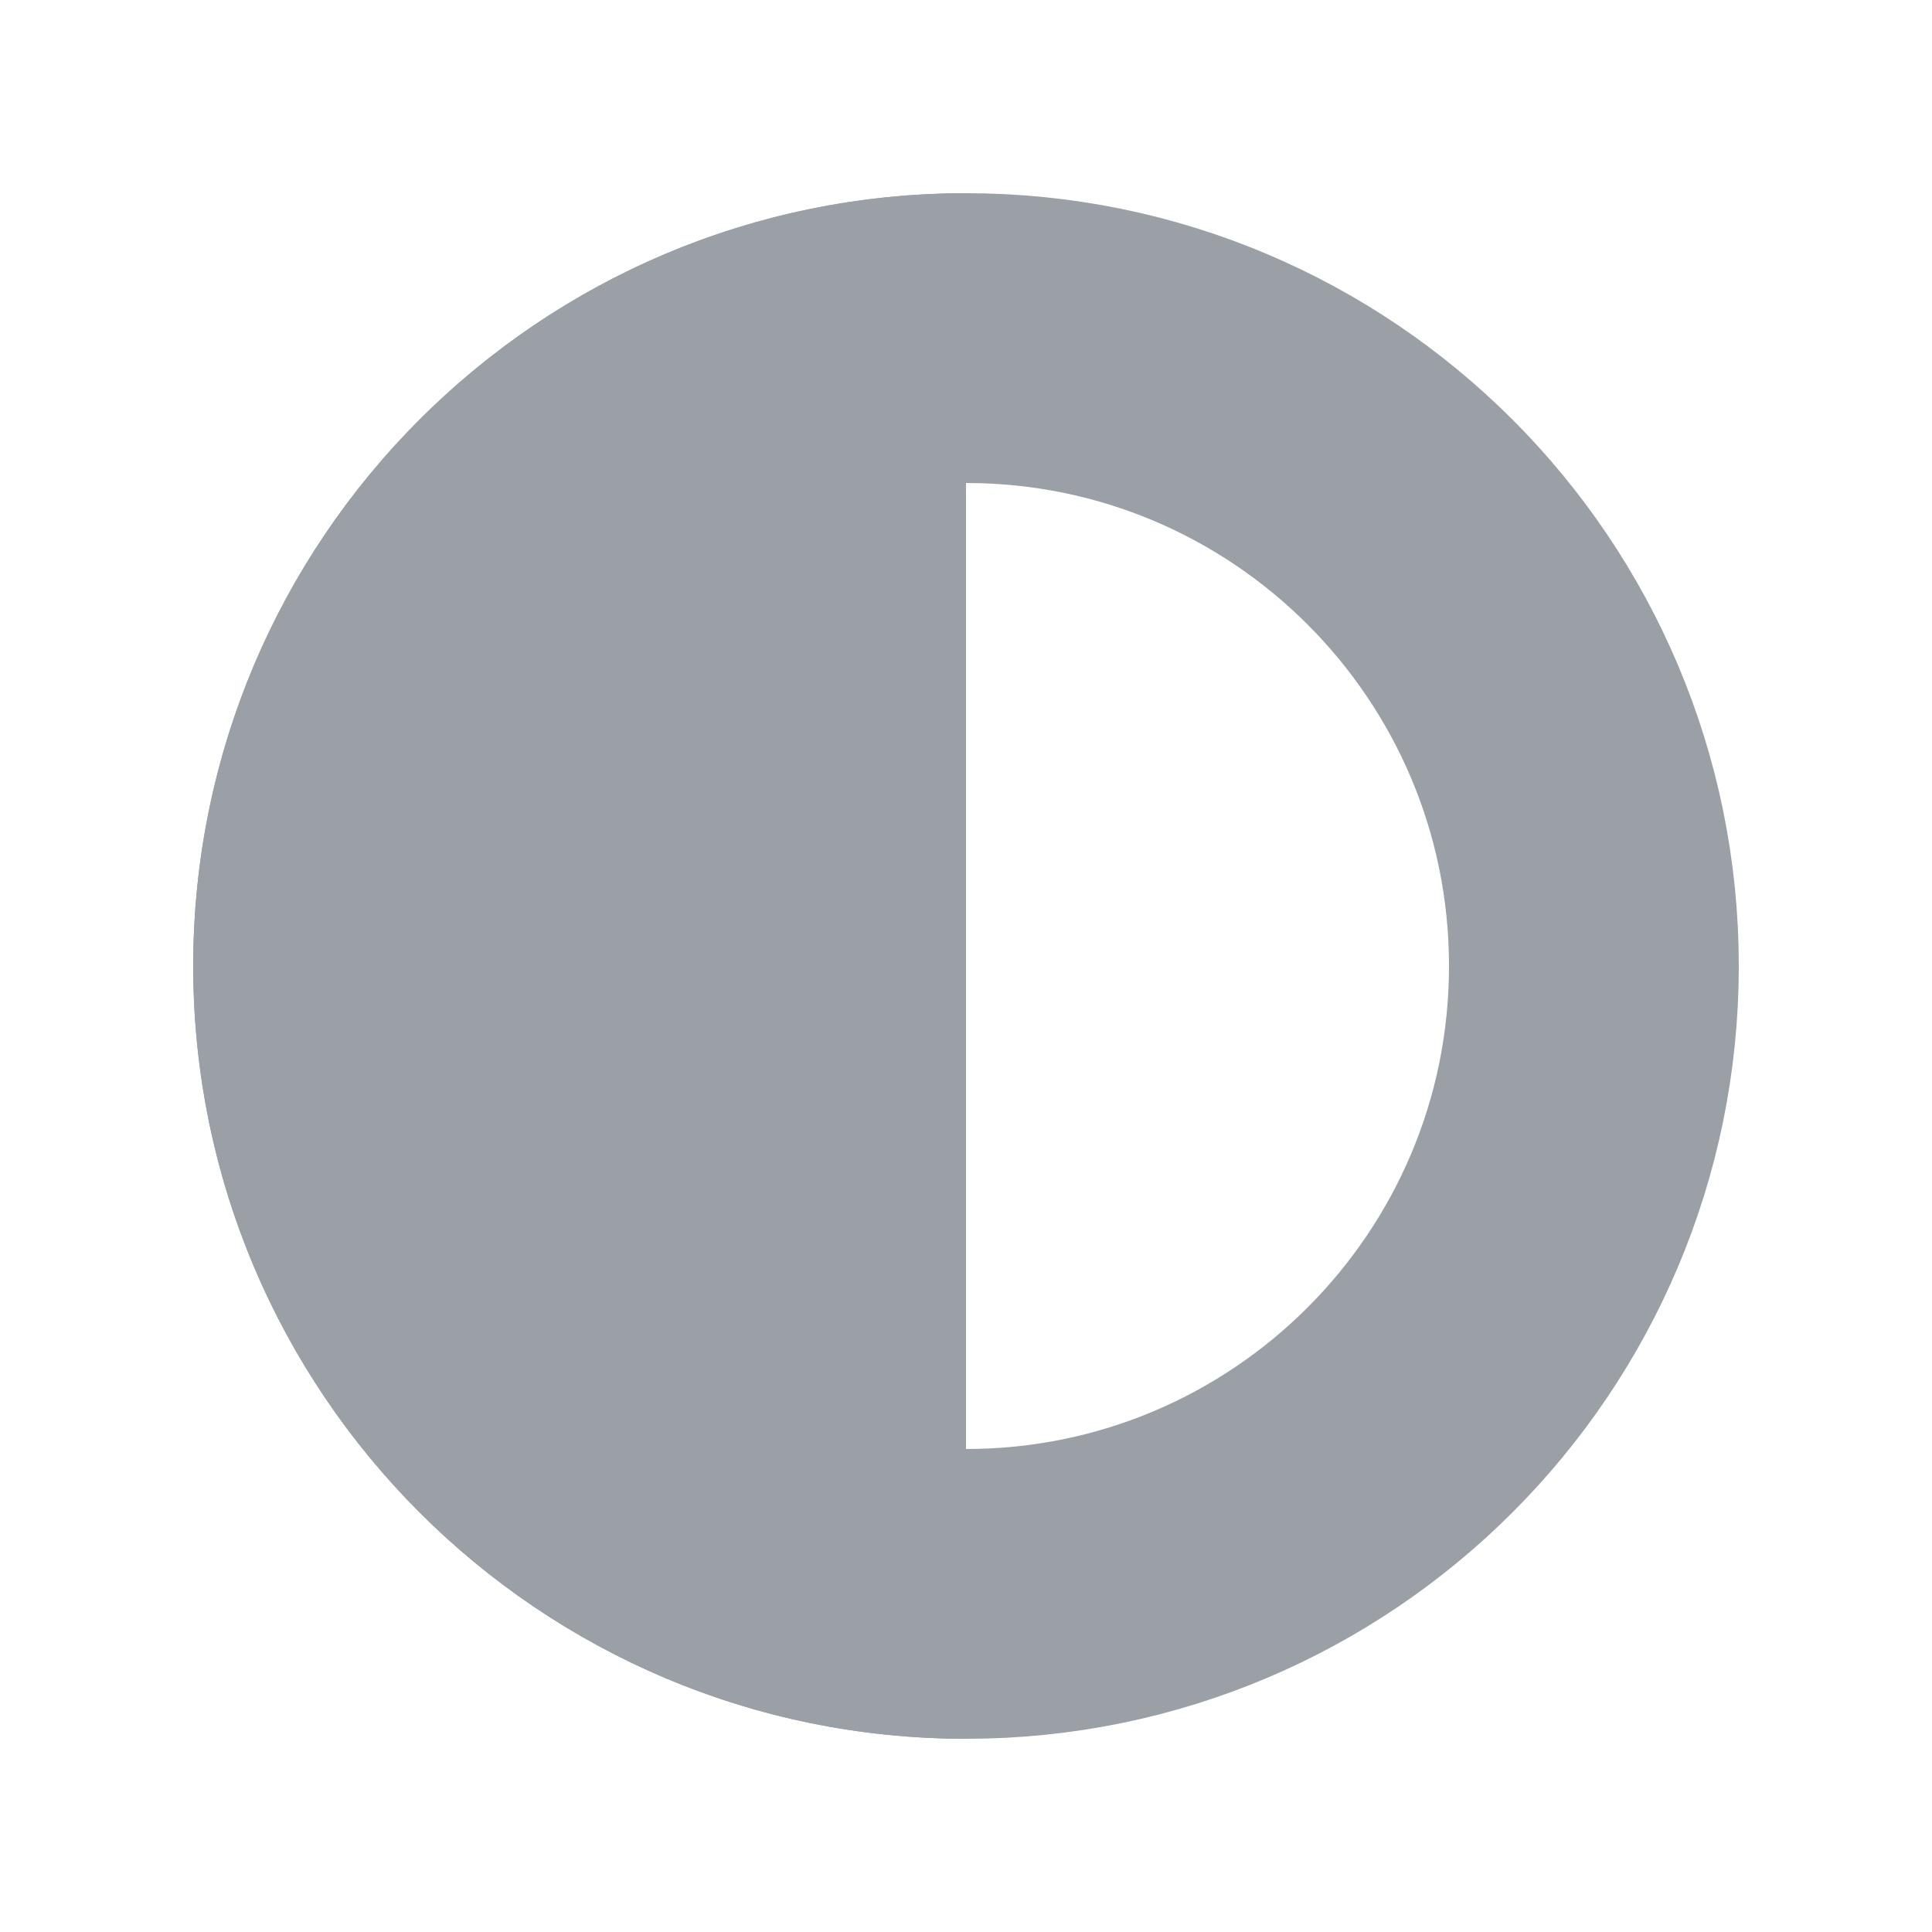
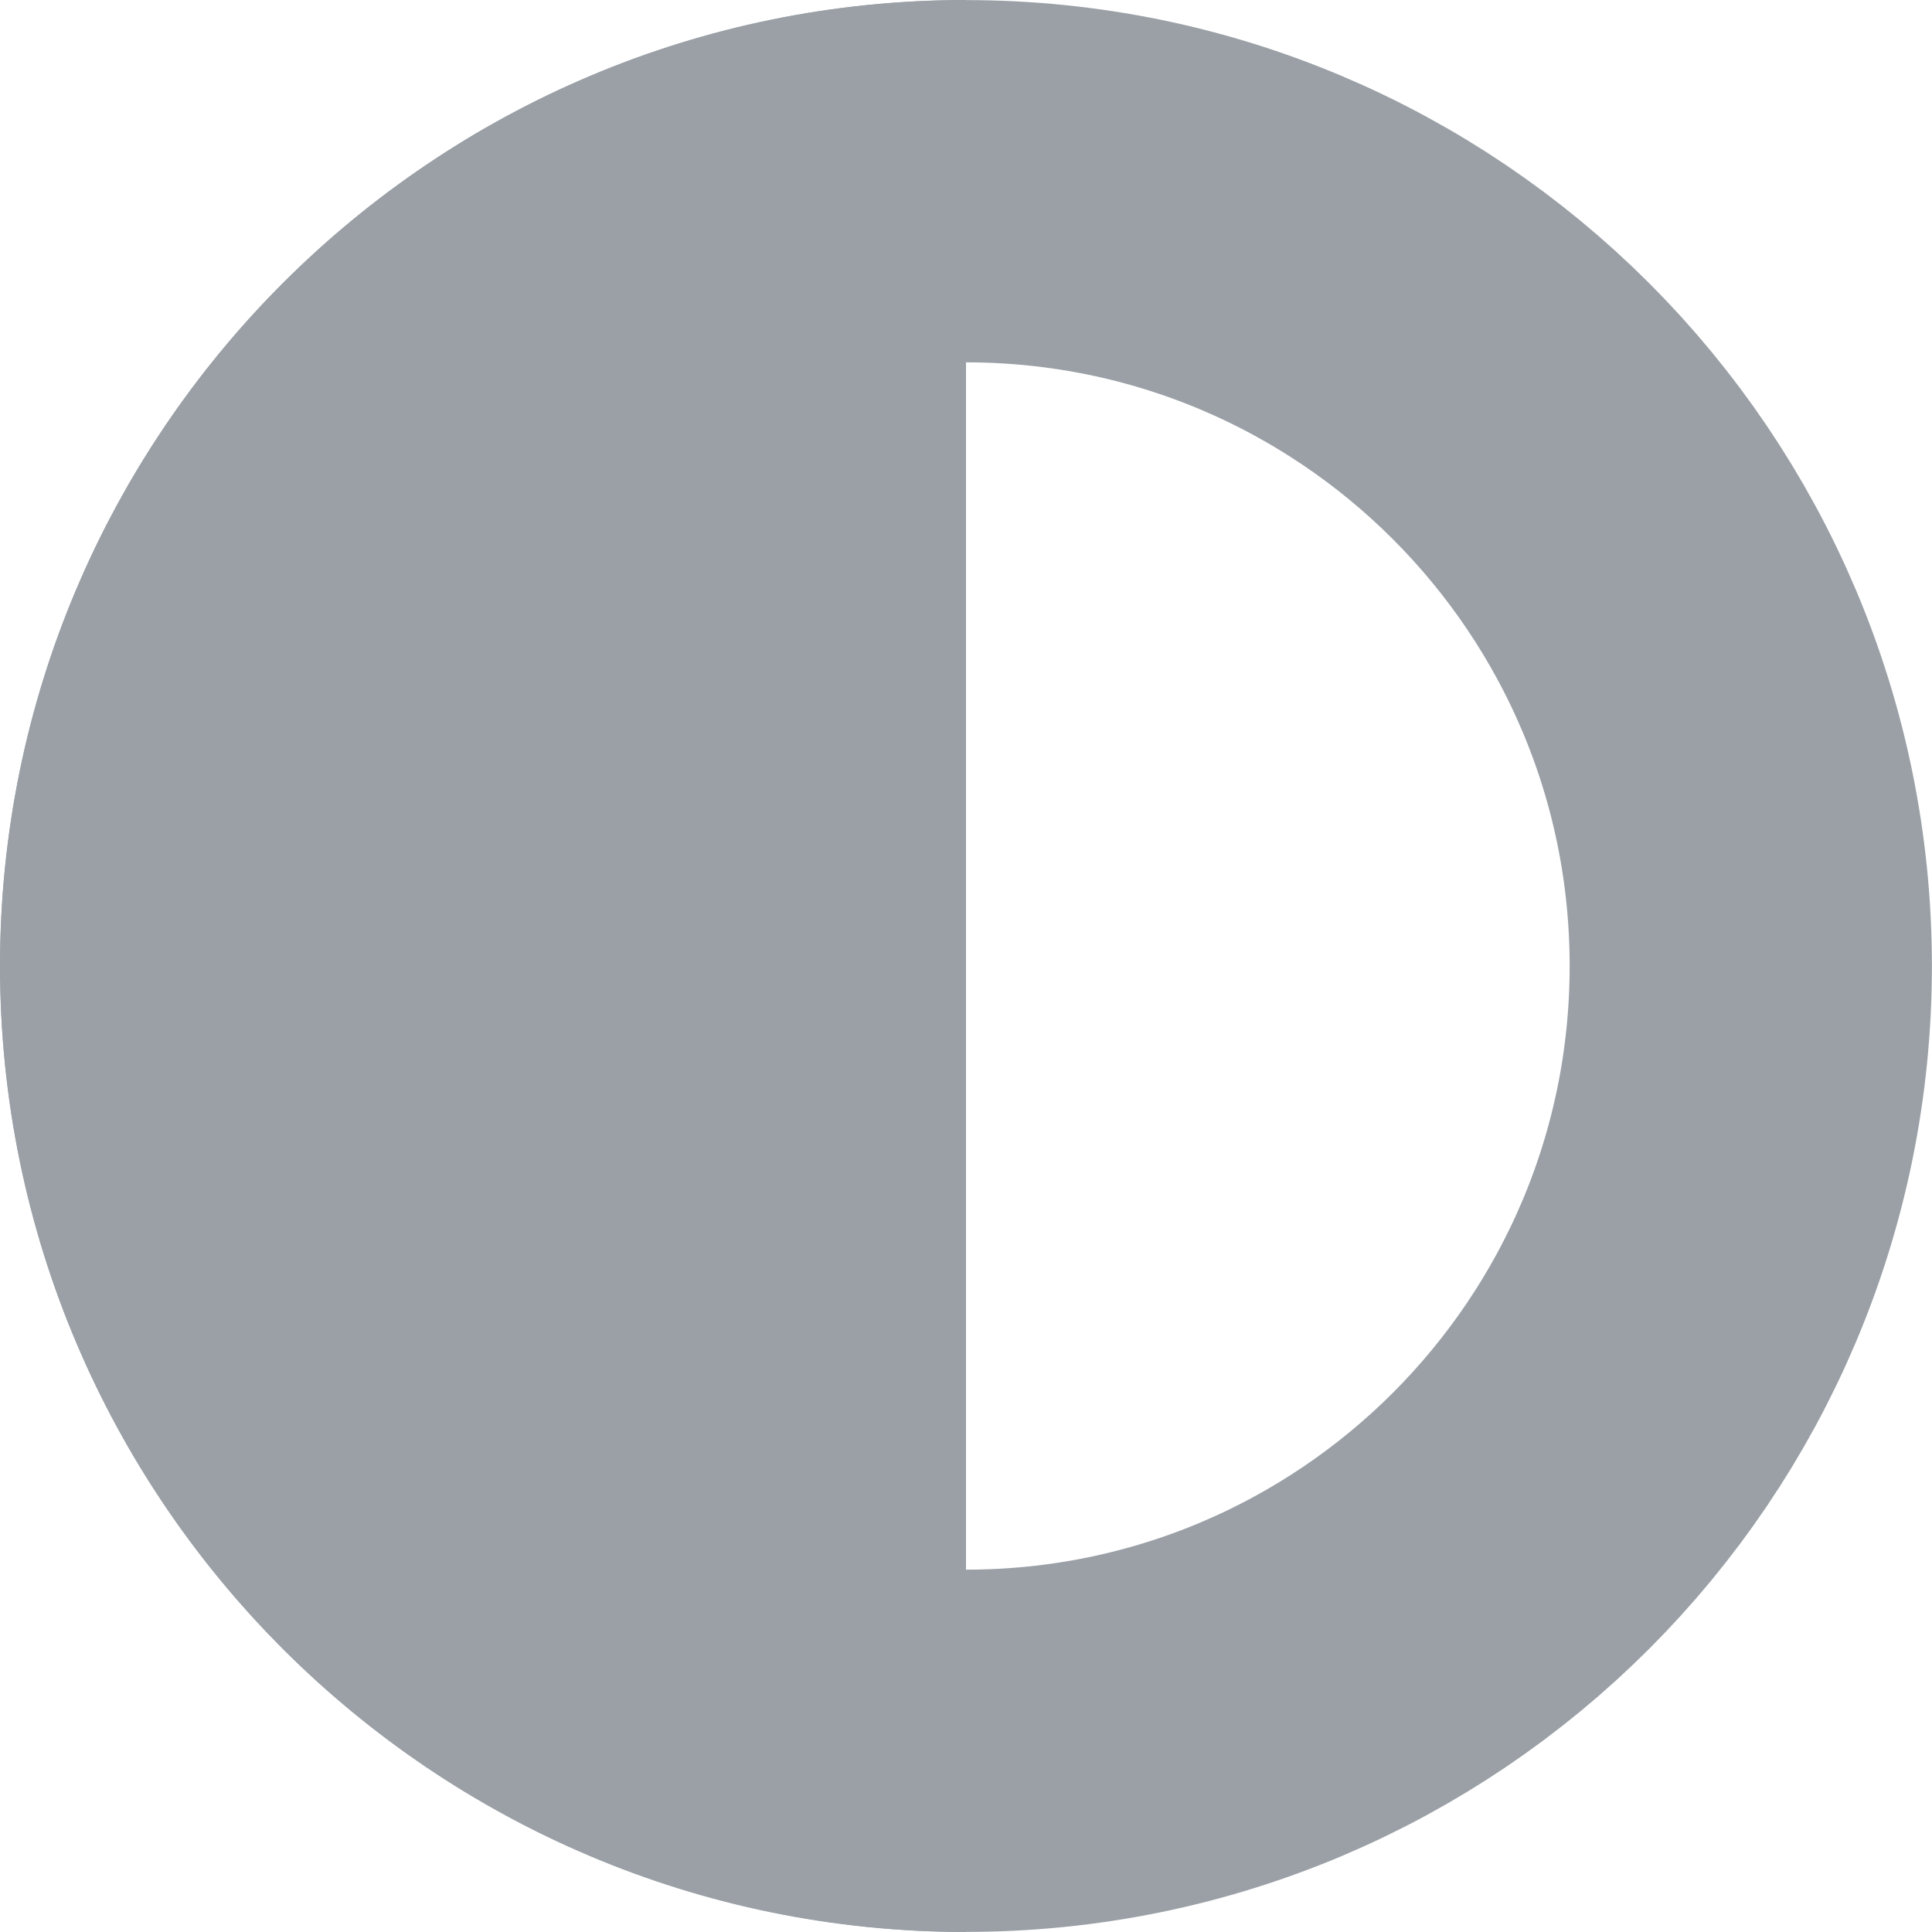
<svg xmlns="http://www.w3.org/2000/svg" width="10" height="10" viewBox="0 0 10 10" fill="none">
-   <circle cx="5" cy="5" r="3.25" stroke="#9AA0A6" stroke-width="1.5" />
-   <path fill-rule="evenodd" clip-rule="evenodd" d="M5 9V1H5.009C5.006 1 5.003 1 5 1C2.791 1 1 2.791 1 5C1 7.209 2.791 9 5 9Z" fill="#9AA0A6" />
+   <circle cx="5" cy="5" r="4.062" stroke="#9AA0A6" stroke-width="1.875" />
+   <path fill-rule="evenodd" clip-rule="evenodd" d="M5 10V0C2.239 0 0 2.239 0 5C0 7.761 2.239 10 5 10Z" fill="#9AA0A6" />
</svg>
